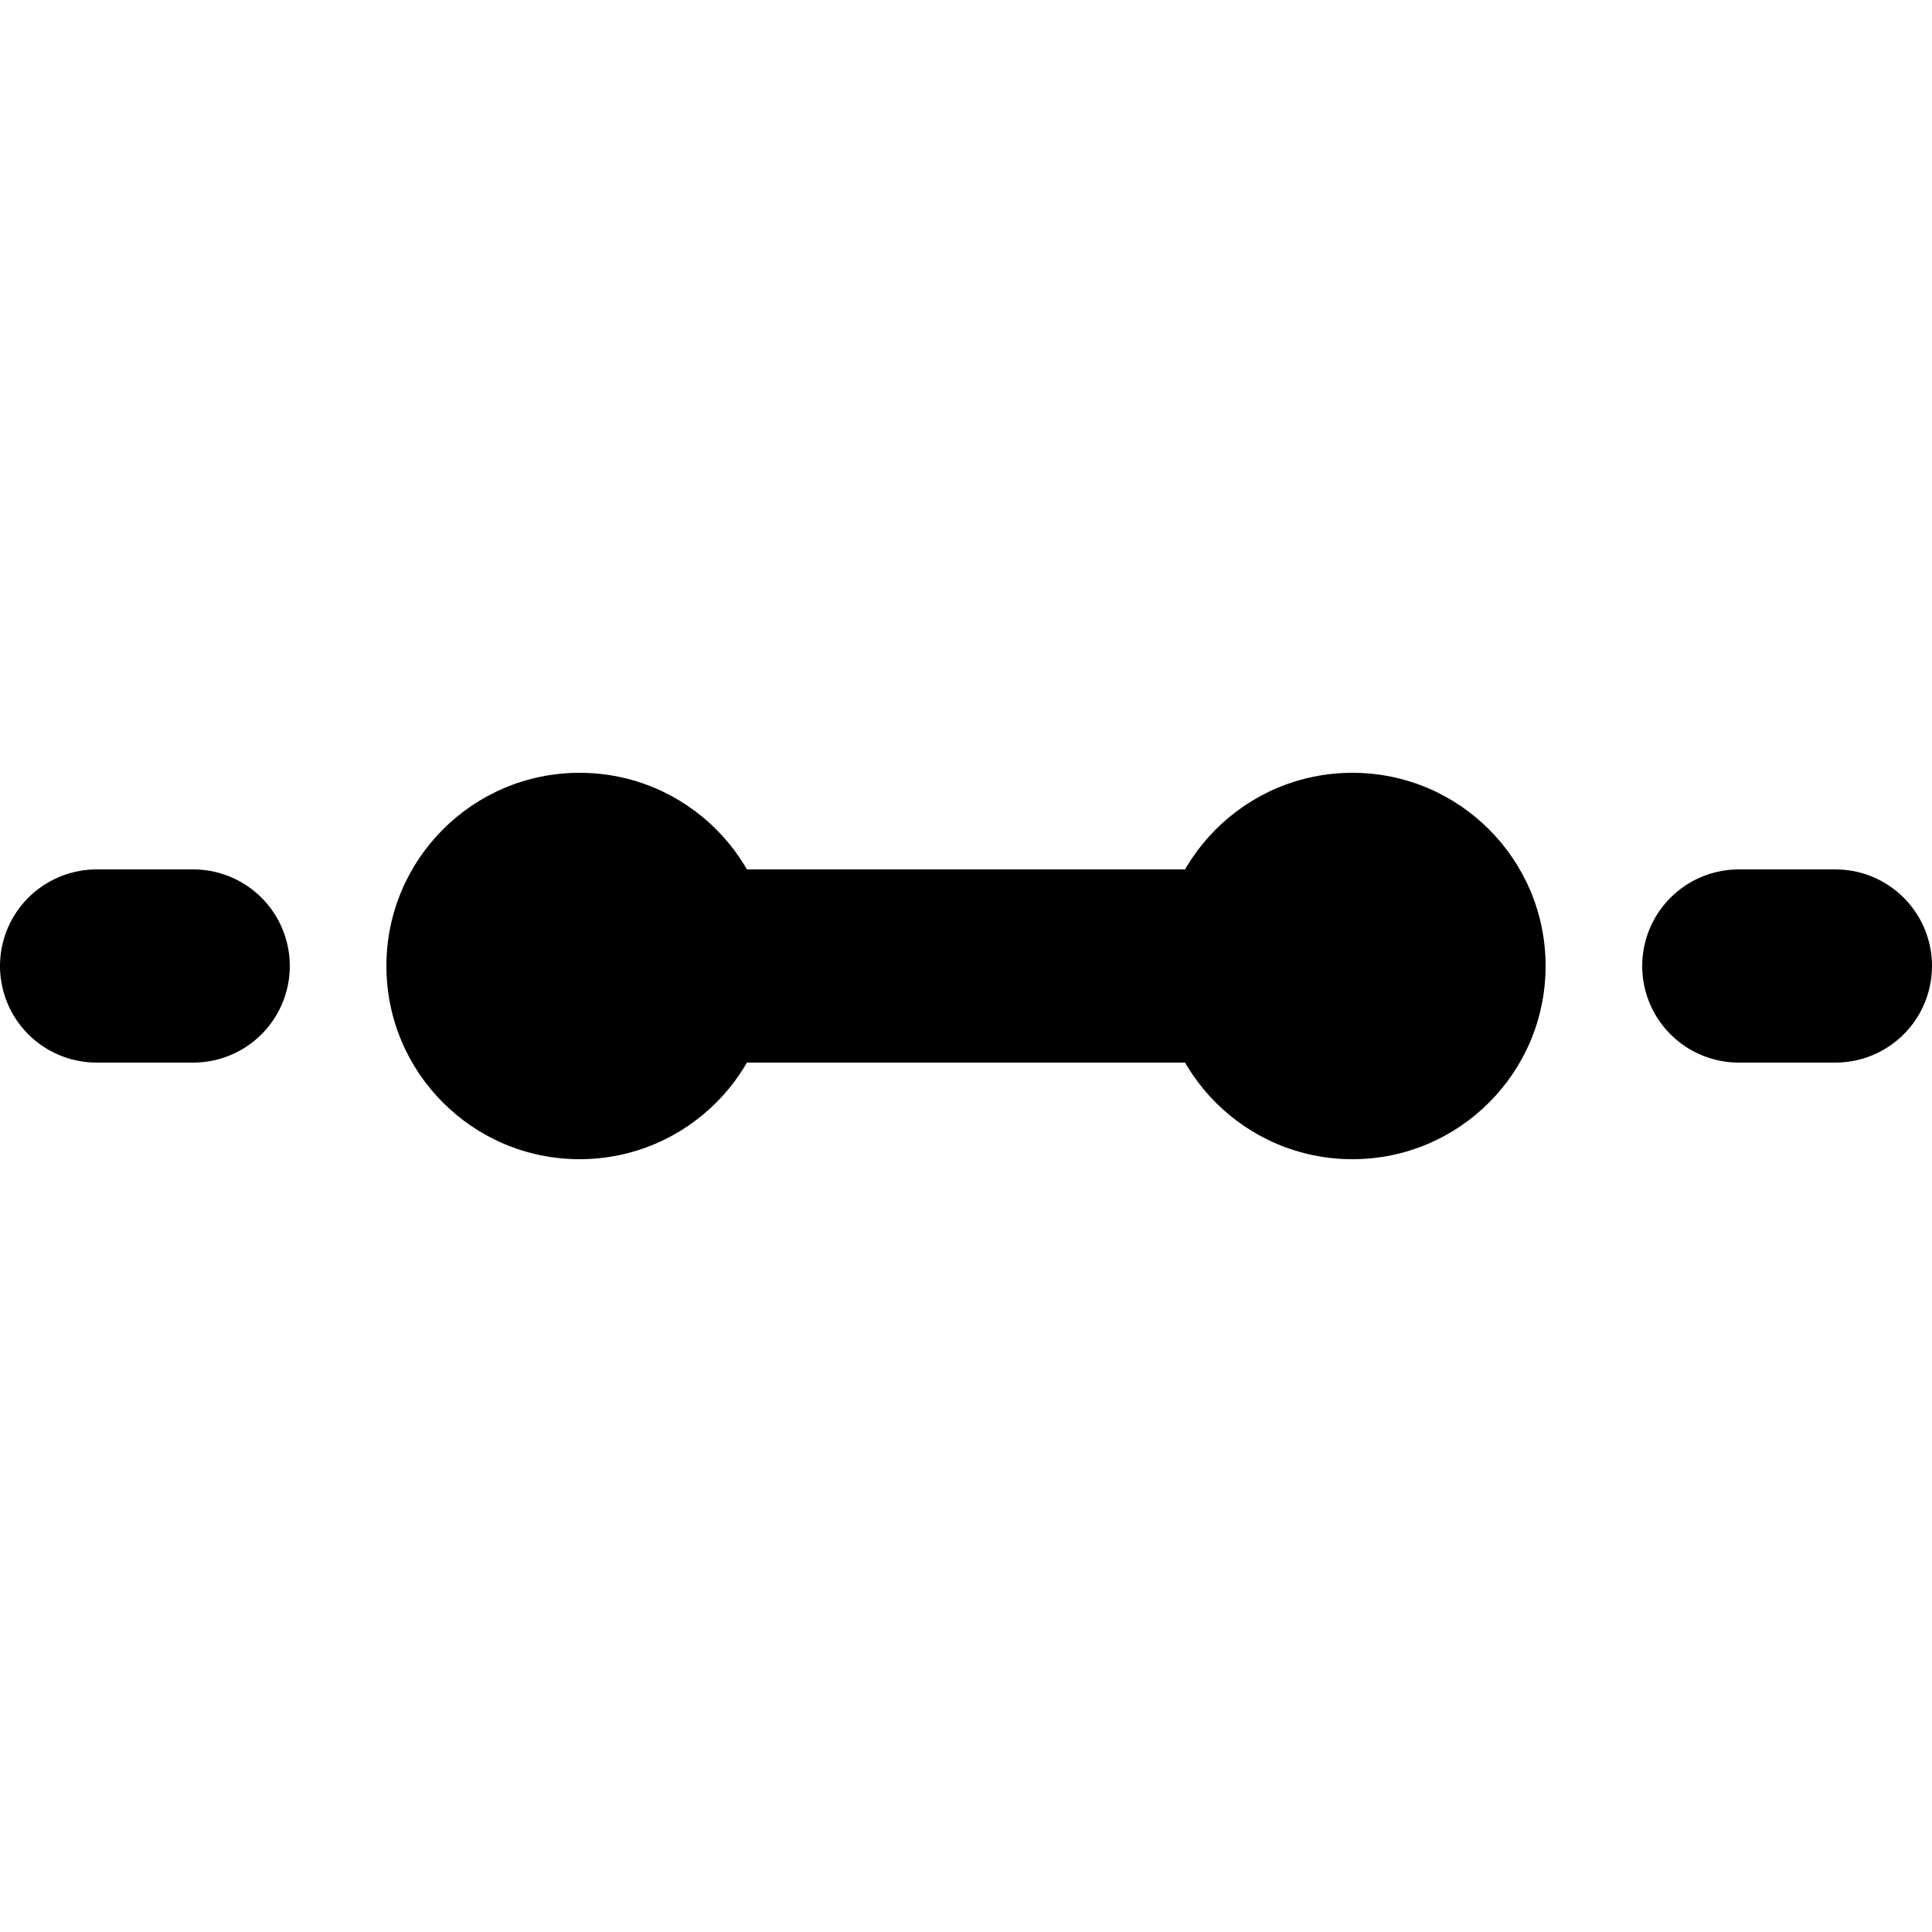
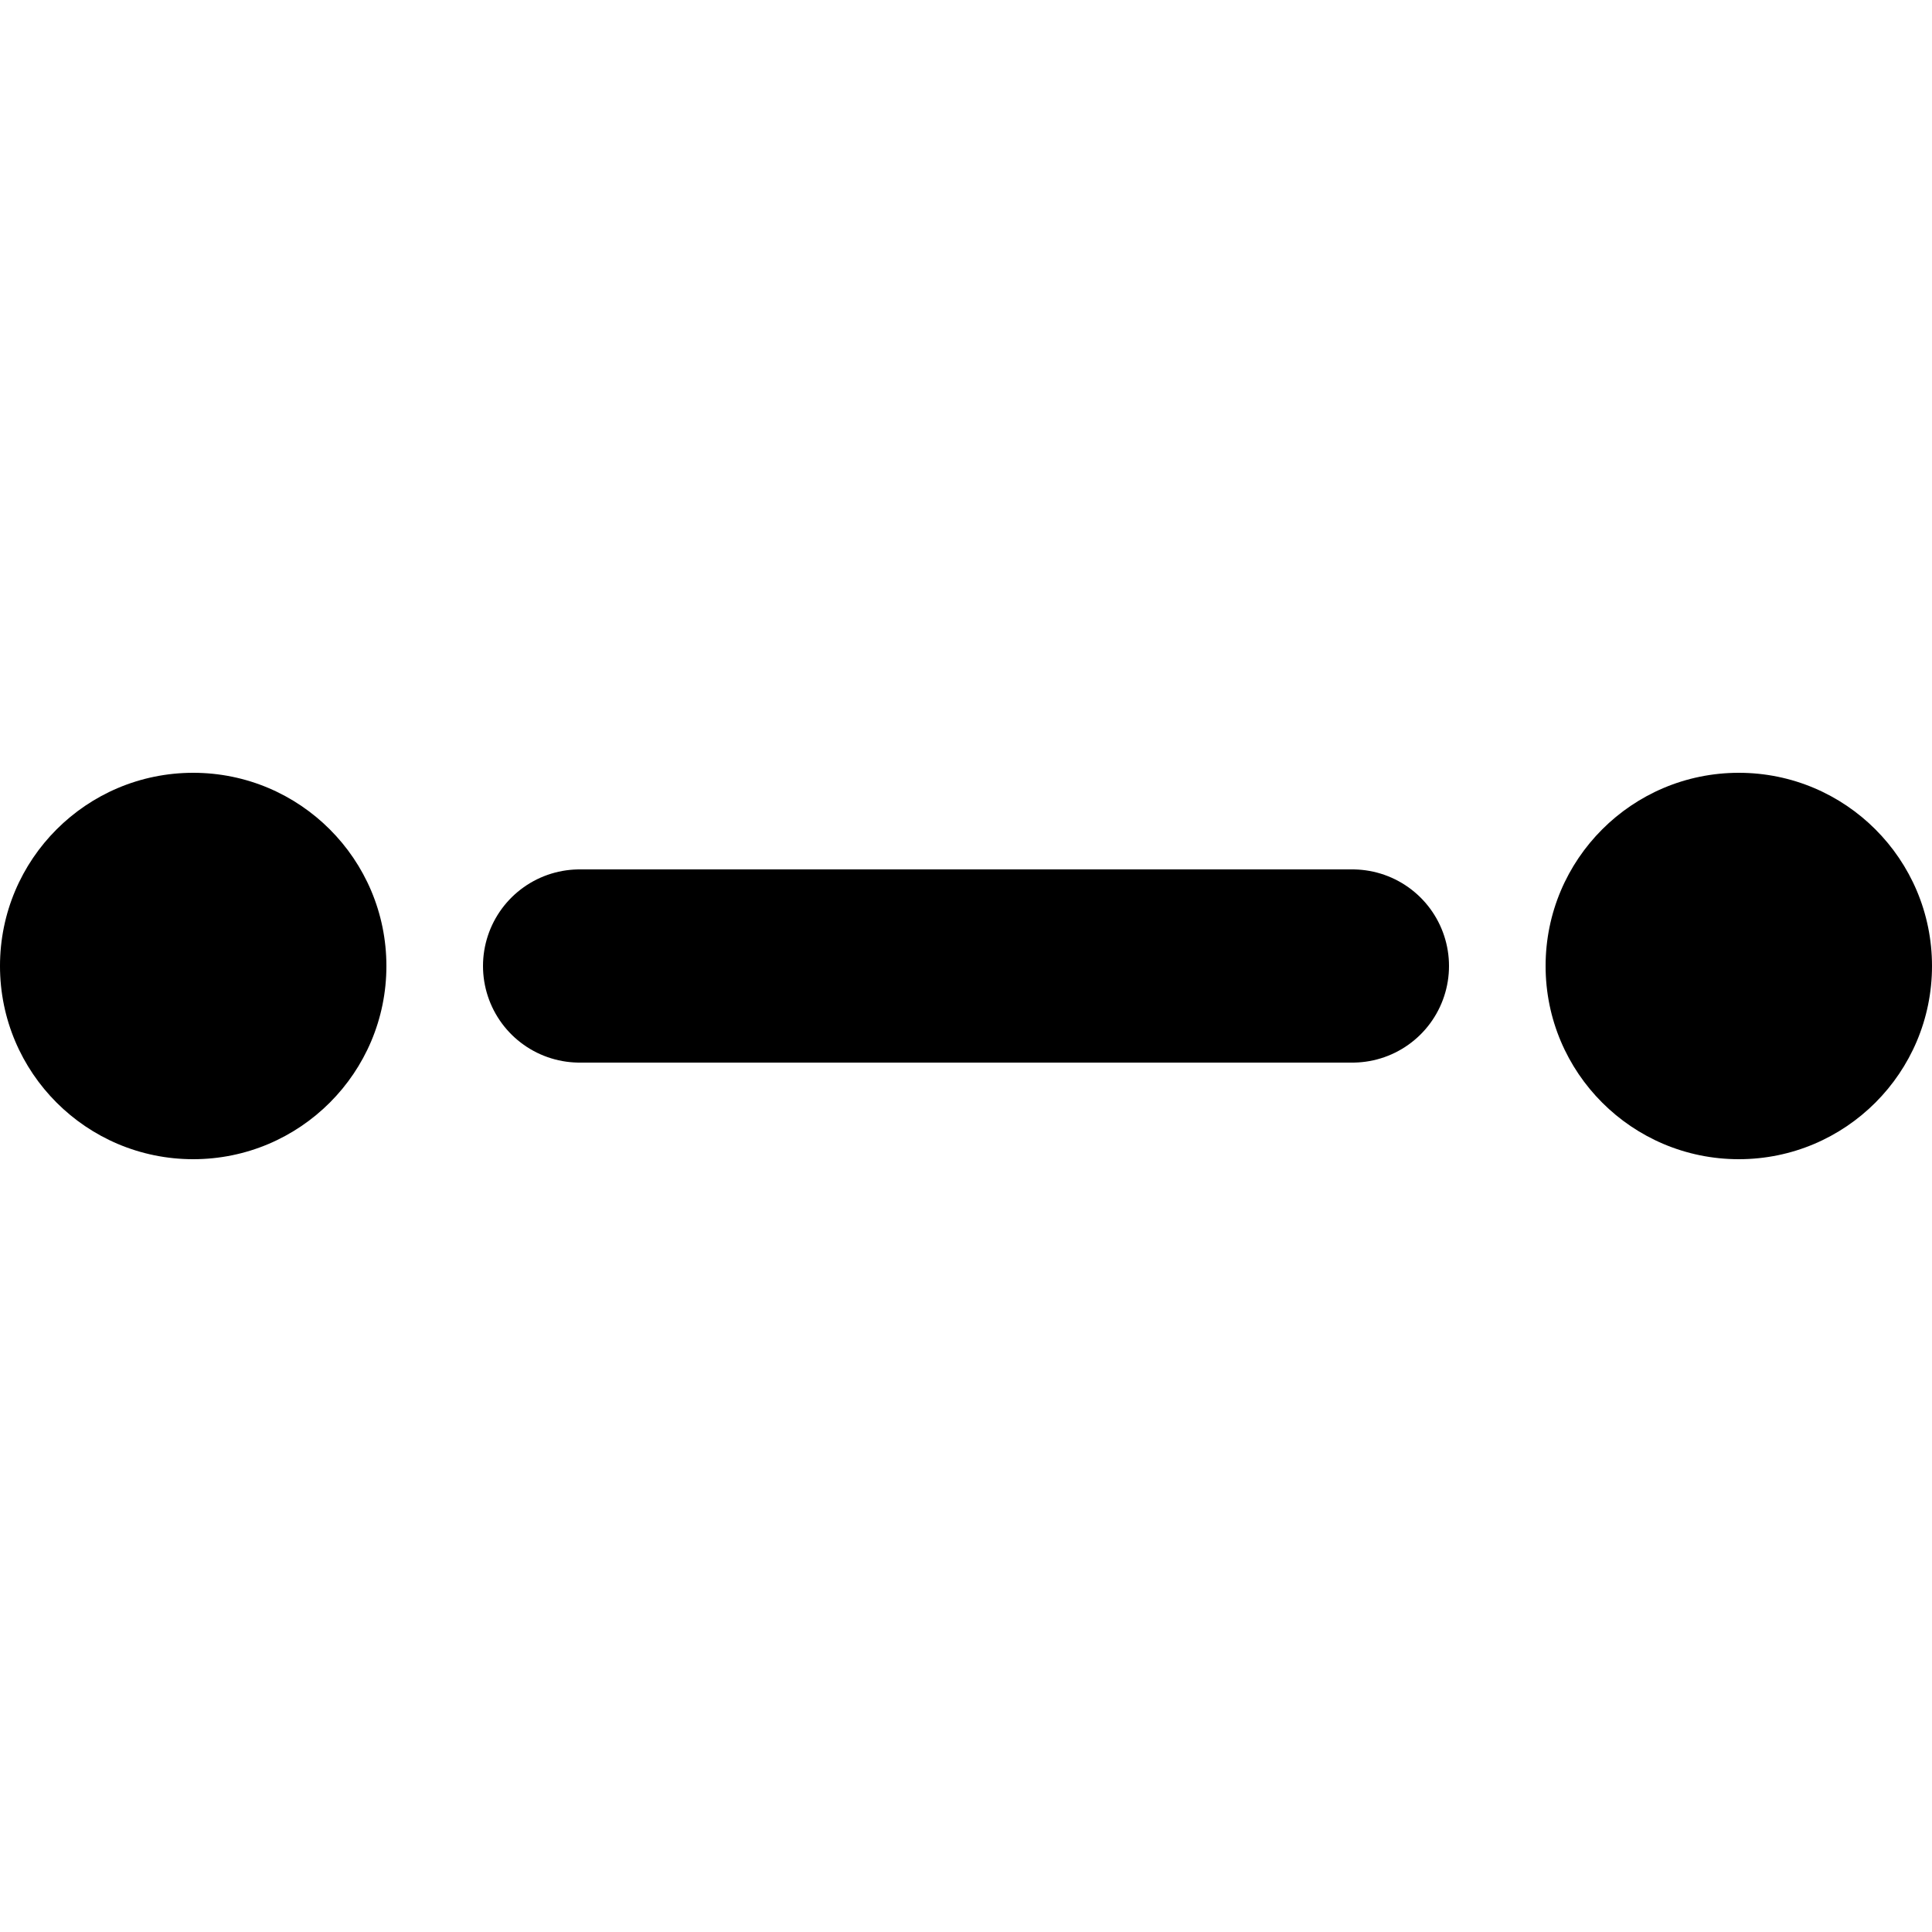
<svg xmlns="http://www.w3.org/2000/svg" viewBox="0 0 100 100">
-   <circle fill="currentColor" cx="30" cy="50" r="10" />
-   <circle fill="currentColor" cx="70" cy="50" r="10" />
+   <circle fill="currentColor" cx="10" cy="50" r="10" />
+   <circle fill="currentColor" cx="90" cy="50" r="10" />
  <line stroke="currentColor" stroke-width="10" stroke-linecap="round" x1="30" y1="50" x2="70" y2="50" />
-   <line stroke="currentColor" stroke-width="10" stroke-linecap="round" stroke-dasharray="15 5" x1="5" y1="50" x2="10" y2="50" />
-   <line stroke="currentColor" stroke-width="10" stroke-linecap="round" stroke-dasharray="15 5" x1="95" y1="50" x2="90" y2="50" />
</svg>
